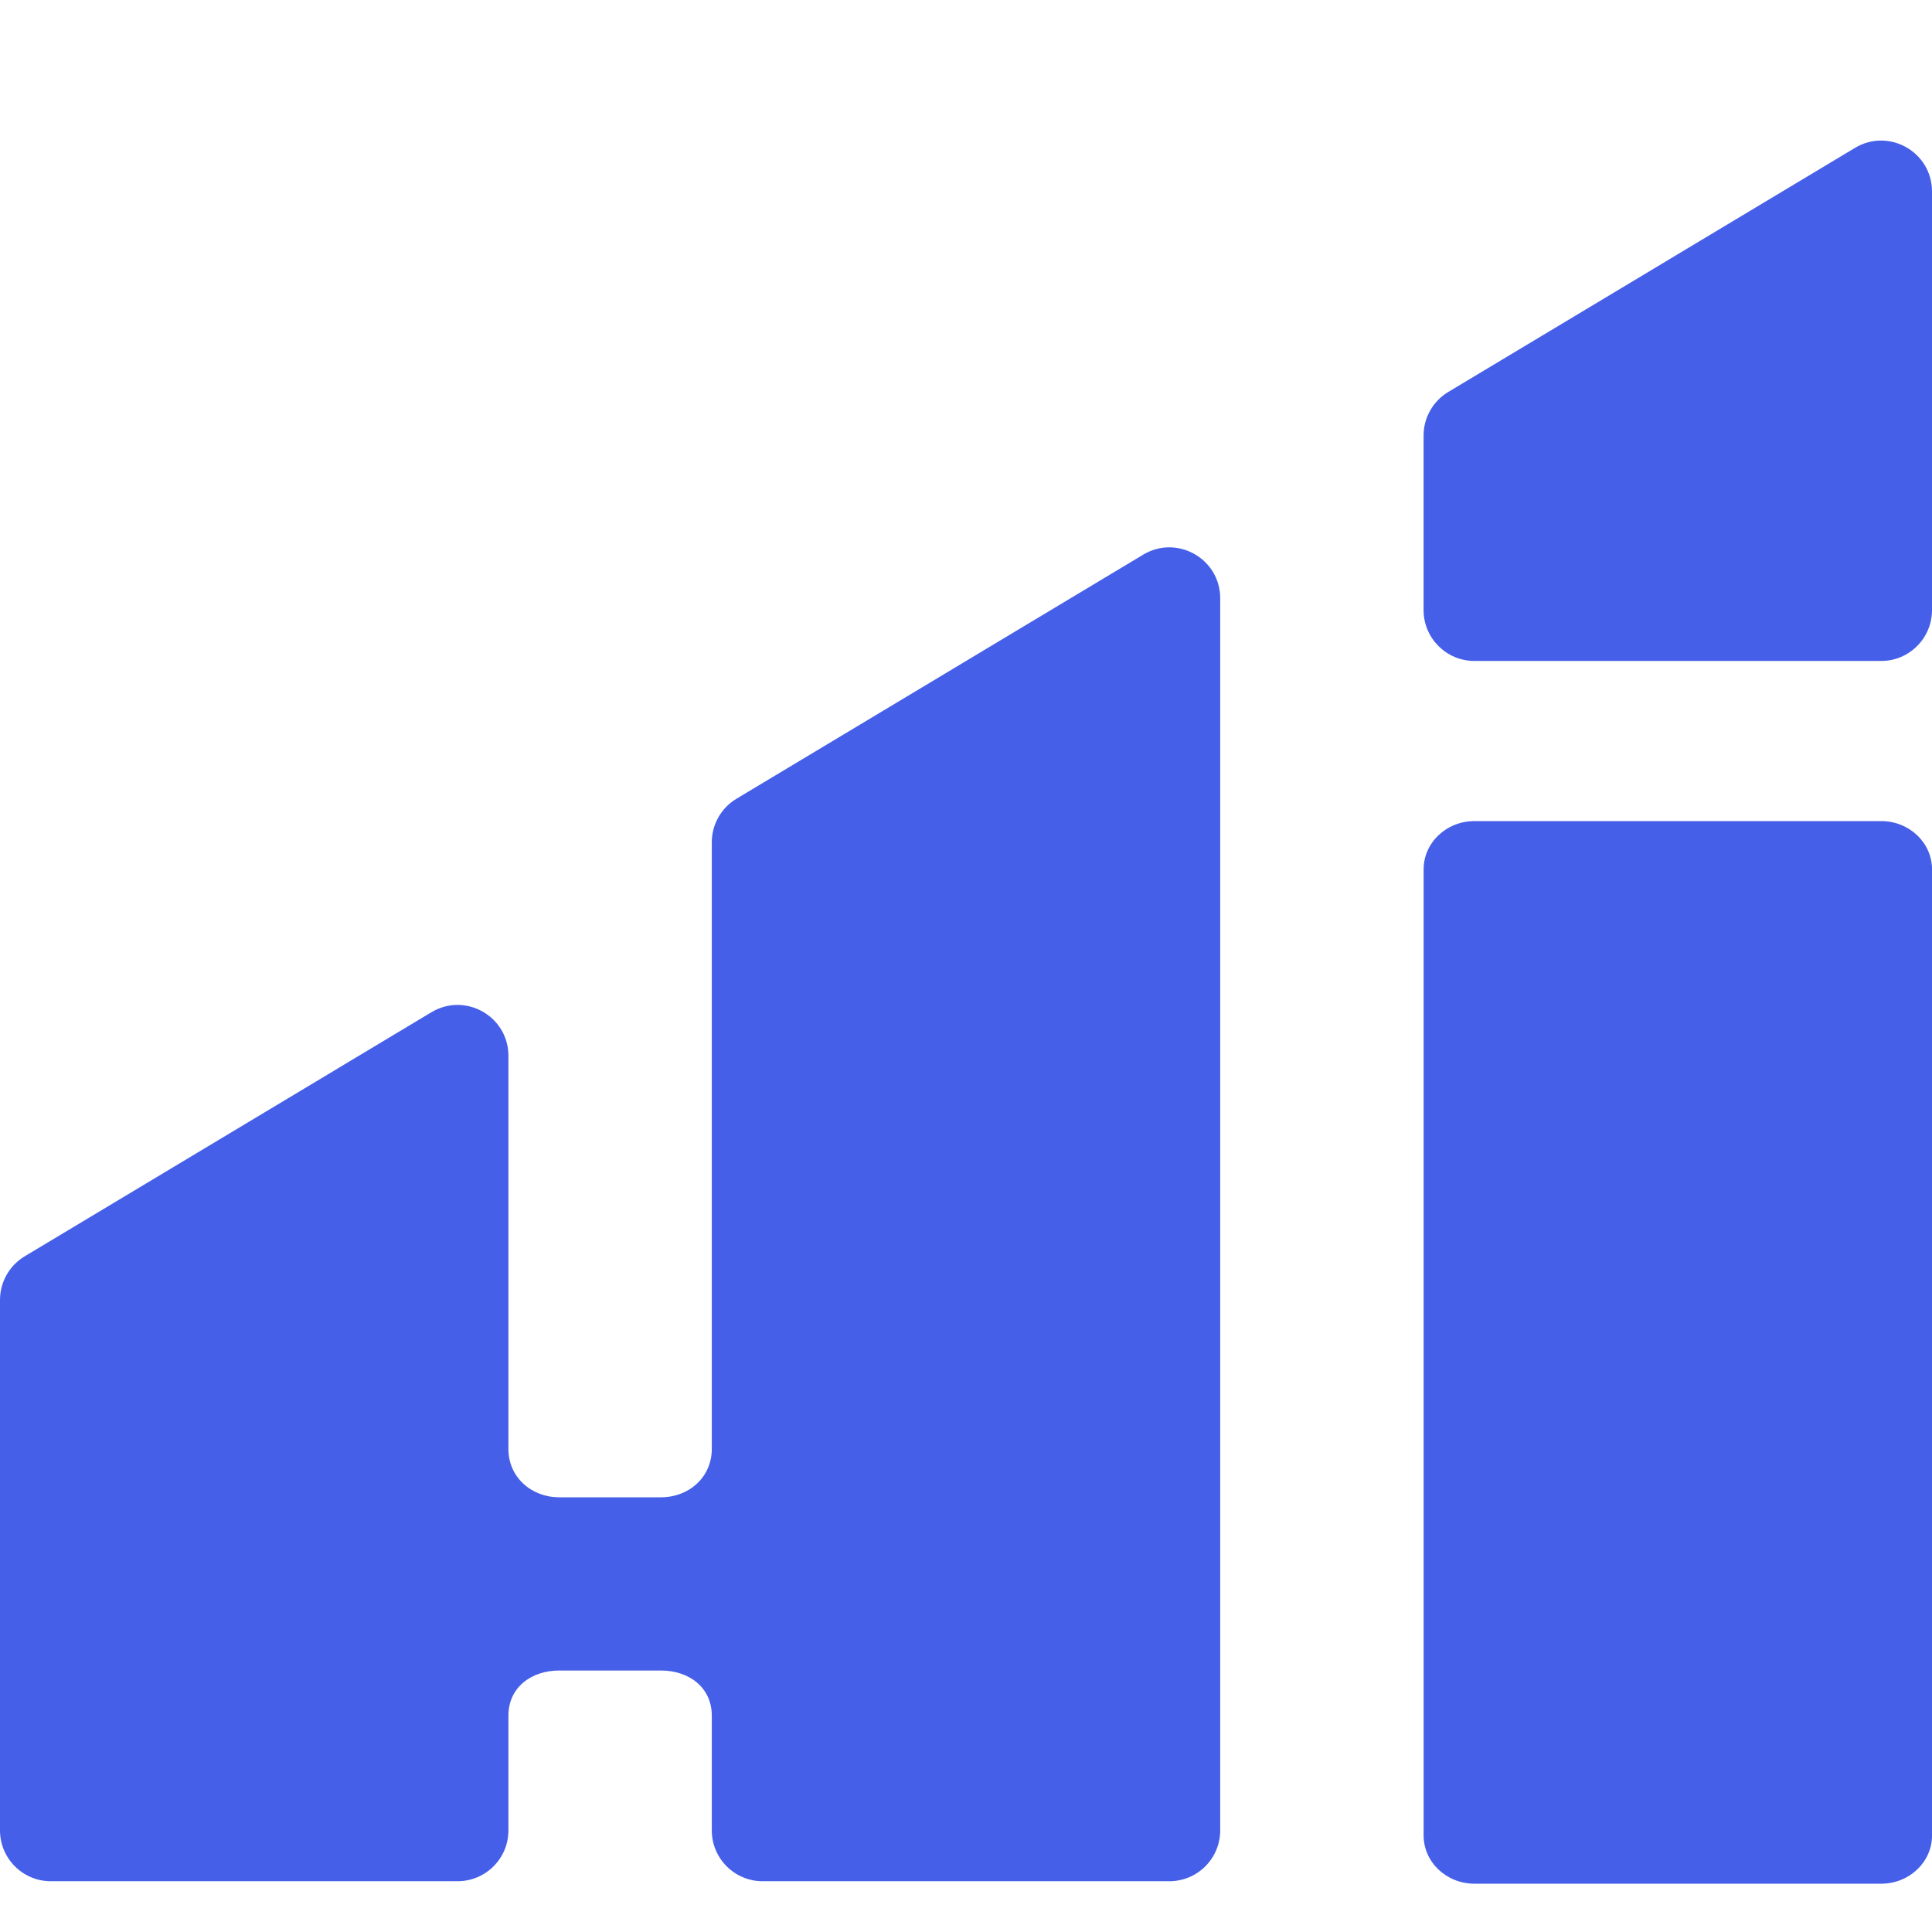
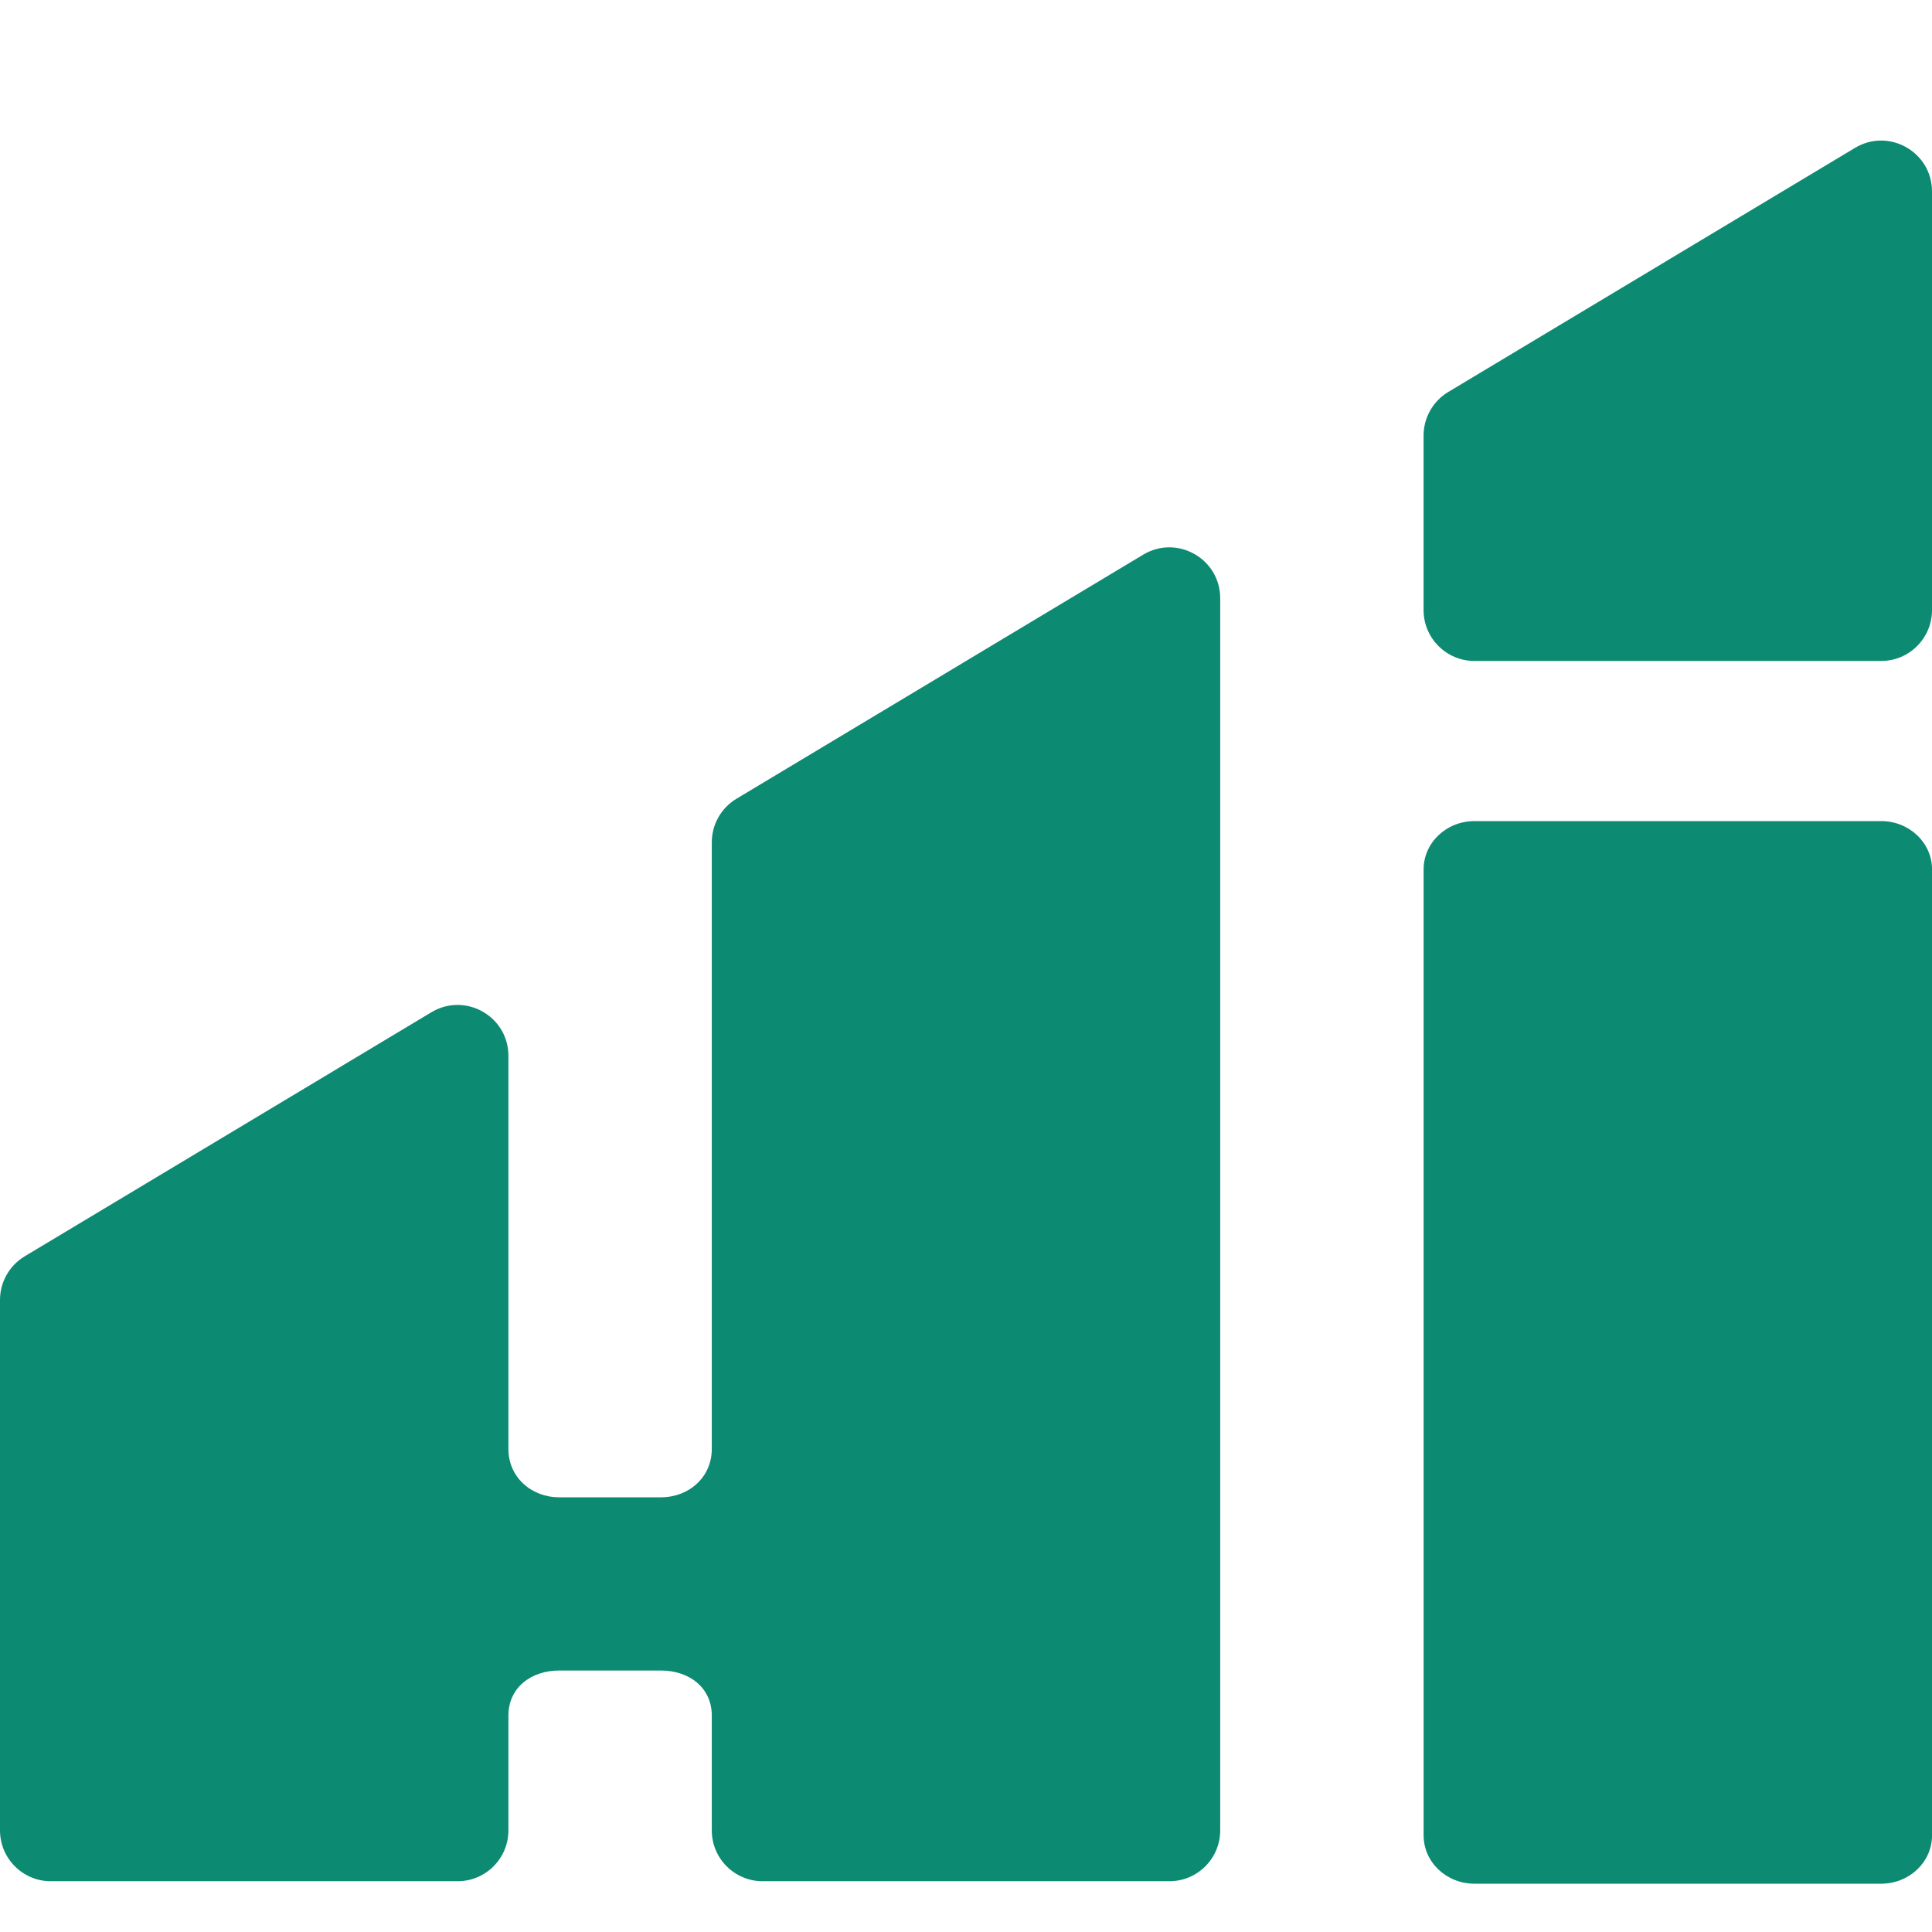
<svg xmlns="http://www.w3.org/2000/svg" width="64" height="64" viewBox="0 0 64 64" fill="none">
  <g clip-path="url(#clip0_408_56)">
-     <path d="M47.158 14.428C47.158 13.837 47.468 13.289 47.976 12.984L61.449 4.899C62.572 4.225 64 5.034 64 6.343V20.21C64 21.14 63.246 21.895 62.316 21.895H48.842C47.912 21.895 47.158 21.14 47.158 20.21V14.428Z" fill="#455FE9" />
-     <path fill-rule="evenodd" clip-rule="evenodd" d="M24.397 26.459C23.889 26.764 23.579 27.312 23.579 27.903V43.792L23.579 45.475L23.579 45.476L23.579 48C23.579 48.93 22.825 49.6 21.895 49.6H18.526C17.596 49.6 16.842 48.93 16.842 48V45.475V34.976C16.842 33.667 15.414 32.858 14.291 33.532L0.818 41.617C0.31 41.922 0 42.47 0 43.062V60.634C0 61.564 0.754 62.318 1.684 62.318H15.158C16.088 62.318 16.842 61.564 16.842 60.634V58.949V56.831C16.842 55.901 17.596 55.338 18.526 55.338H21.895C22.825 55.338 23.579 55.901 23.579 56.831V58.949L23.579 60.634C23.579 61.564 24.333 62.318 25.263 62.318H38.737C39.667 62.318 40.421 61.564 40.421 60.634V45.476V43.792V19.818C40.421 18.509 38.993 17.7 37.87 18.374L24.397 26.459Z" fill="#455FE9" />
-     <path d="M47.159 28.8V60.8C47.159 61.684 47.913 62.4 48.843 62.4H62.317C63.247 62.4 64.001 61.684 64.001 60.8V28.8C64.001 27.916 63.247 27.2 62.317 27.2H48.843C47.913 27.2 47.159 27.916 47.159 28.8Z" fill="#455FE9" />
+     <path d="M47.158 14.428C47.158 13.837 47.468 13.289 47.976 12.984L61.449 4.899C62.572 4.225 64 5.034 64 6.343V20.21C64 21.14 63.246 21.895 62.316 21.895H48.842C47.912 21.895 47.158 21.14 47.158 20.21V14.428Z" fill="#0D8A72" />
+     <path fill-rule="evenodd" clip-rule="evenodd" d="M24.397 26.459C23.889 26.764 23.579 27.312 23.579 27.903V43.792L23.579 45.475L23.579 45.476L23.579 48C23.579 48.93 22.825 49.6 21.895 49.6H18.526C17.596 49.6 16.842 48.93 16.842 48V45.475V34.976C16.842 33.667 15.414 32.858 14.291 33.532L0.818 41.617C0.31 41.922 0 42.47 0 43.062V60.634C0 61.564 0.754 62.318 1.684 62.318H15.158C16.088 62.318 16.842 61.564 16.842 60.634V58.949V56.831C16.842 55.901 17.596 55.338 18.526 55.338H21.895C22.825 55.338 23.579 55.901 23.579 56.831V58.949L23.579 60.634C23.579 61.564 24.333 62.318 25.263 62.318H38.737C39.667 62.318 40.421 61.564 40.421 60.634V45.476V43.792V19.818C40.421 18.509 38.993 17.7 37.87 18.374L24.397 26.459Z" fill="#0D8A72" />
+     <path d="M47.159 28.8V60.8C47.159 61.684 47.913 62.4 48.843 62.4H62.317C63.247 62.4 64.001 61.684 64.001 60.8V28.8C64.001 27.916 63.247 27.2 62.317 27.2H48.843C47.913 27.2 47.159 27.916 47.159 28.8Z" fill="#0D8A72" />
  </g>
  <defs>

</defs>
</svg>
